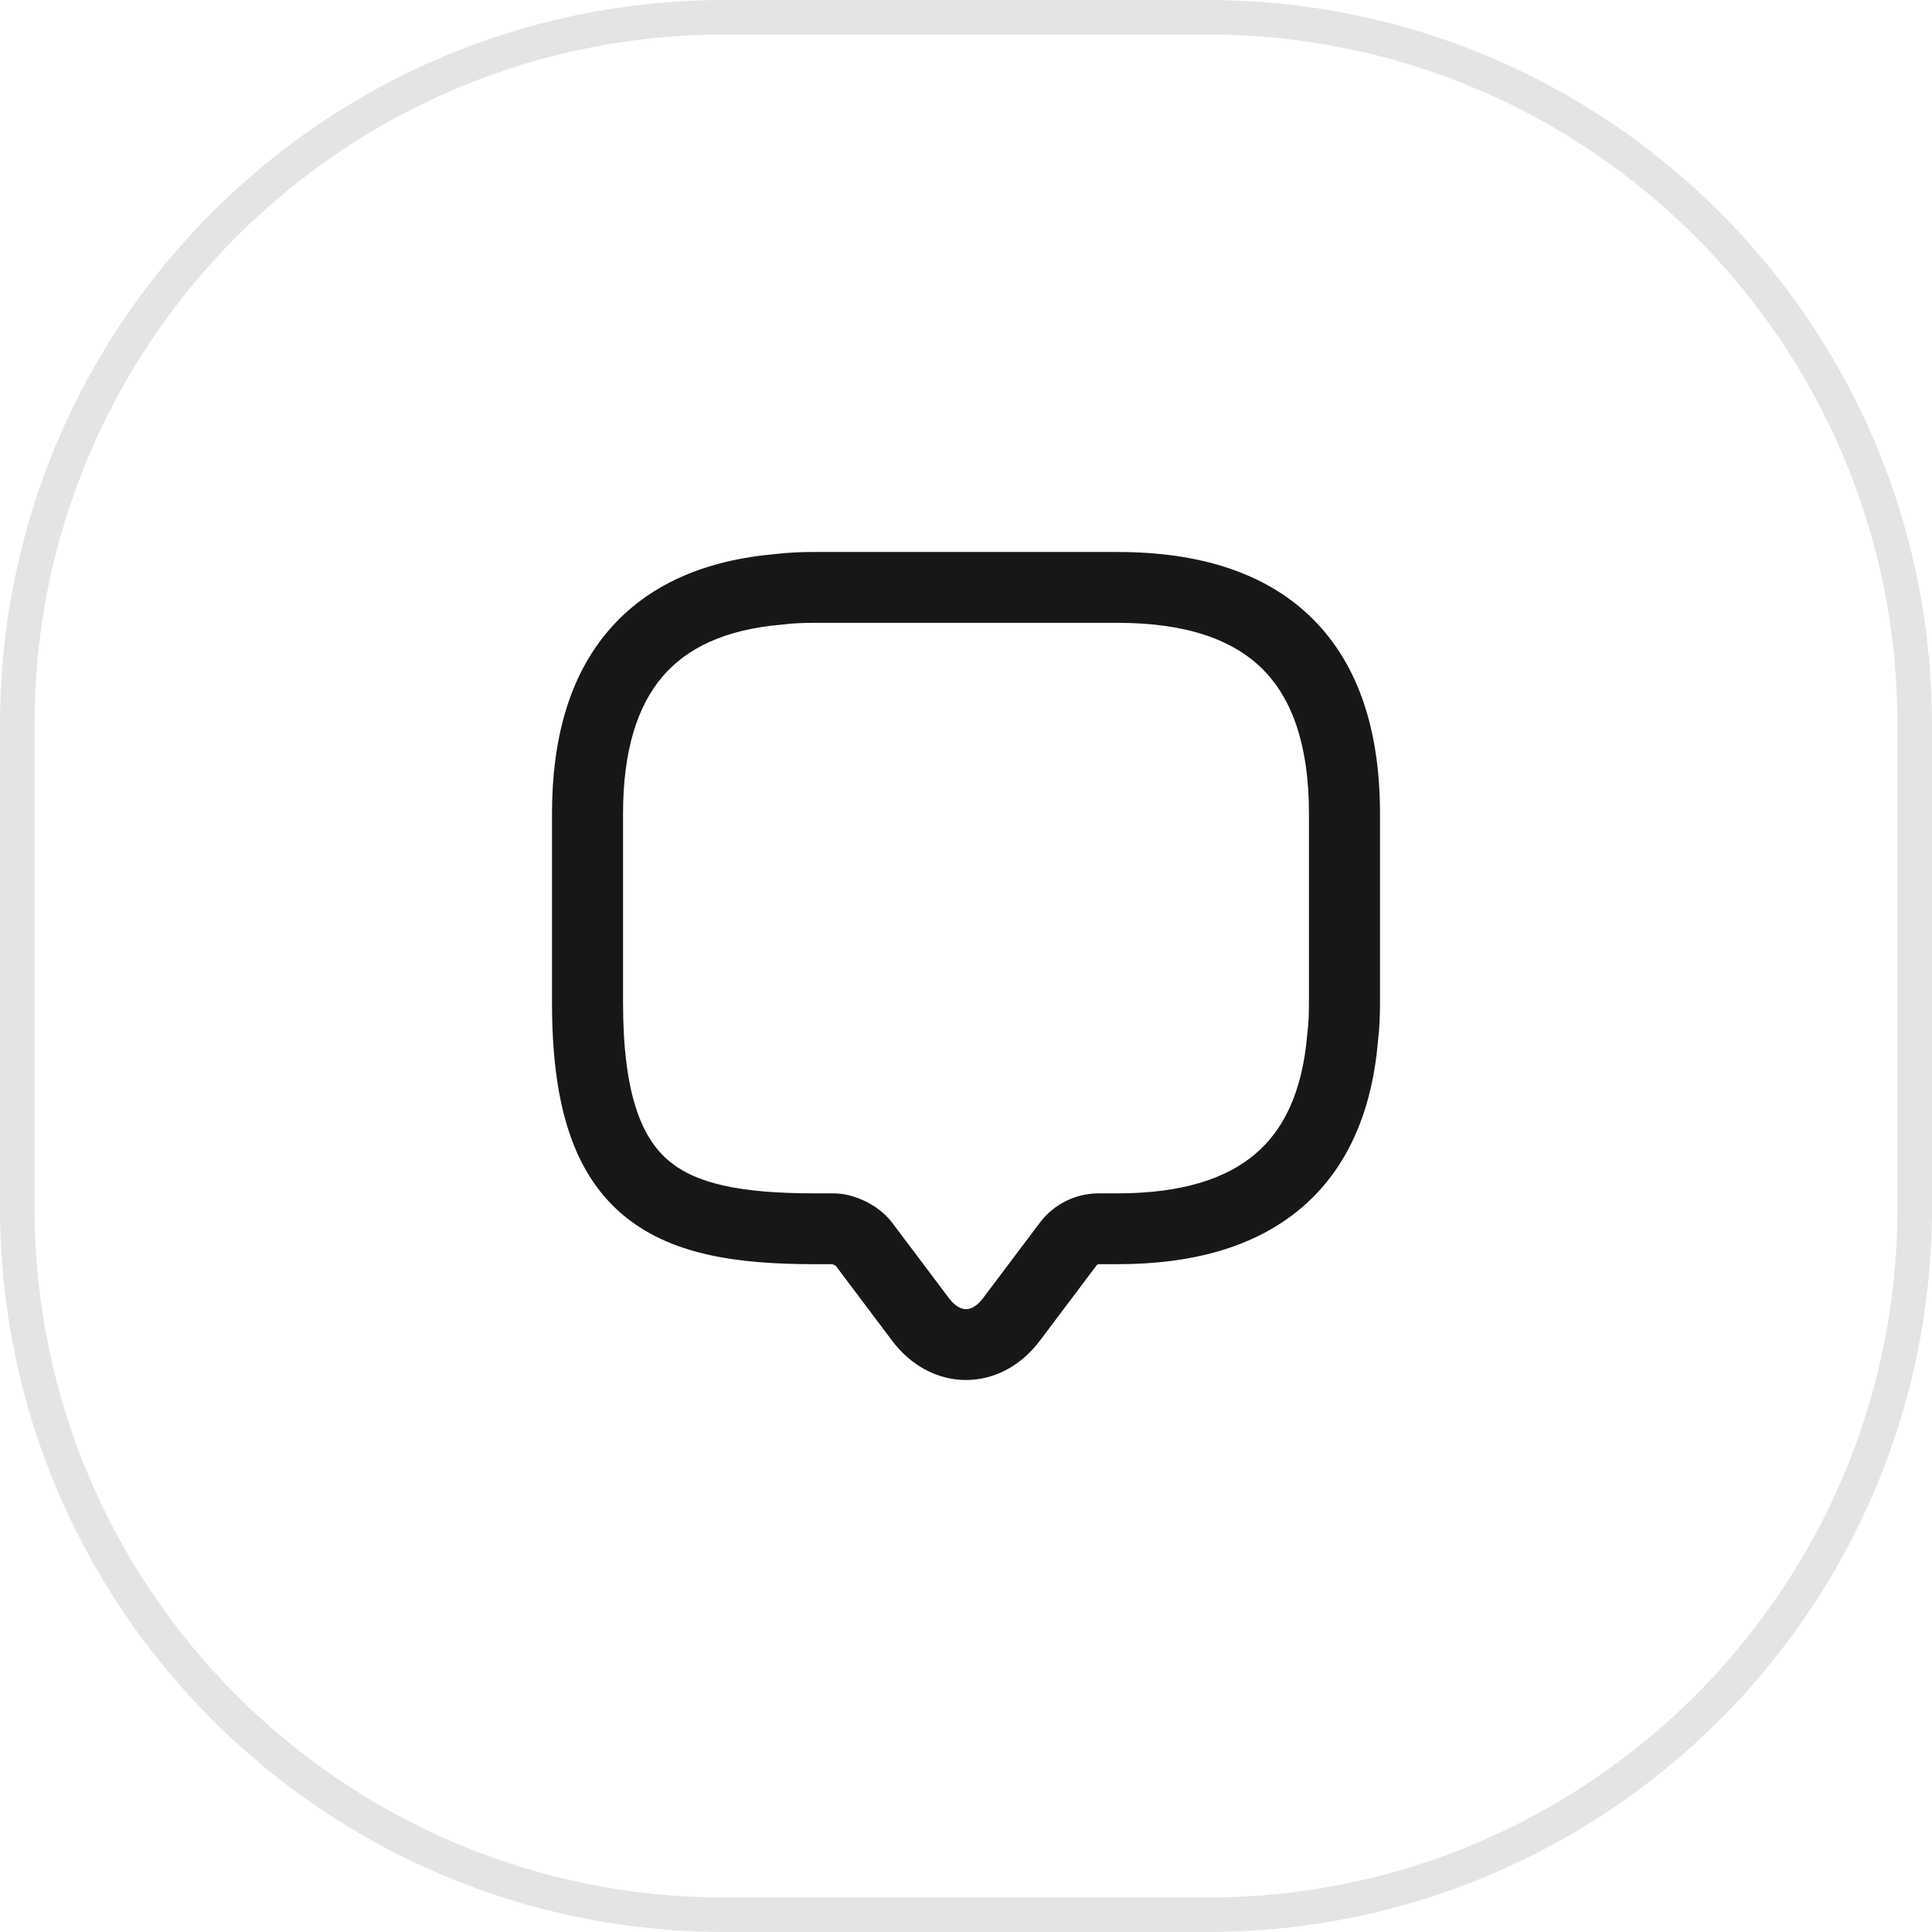
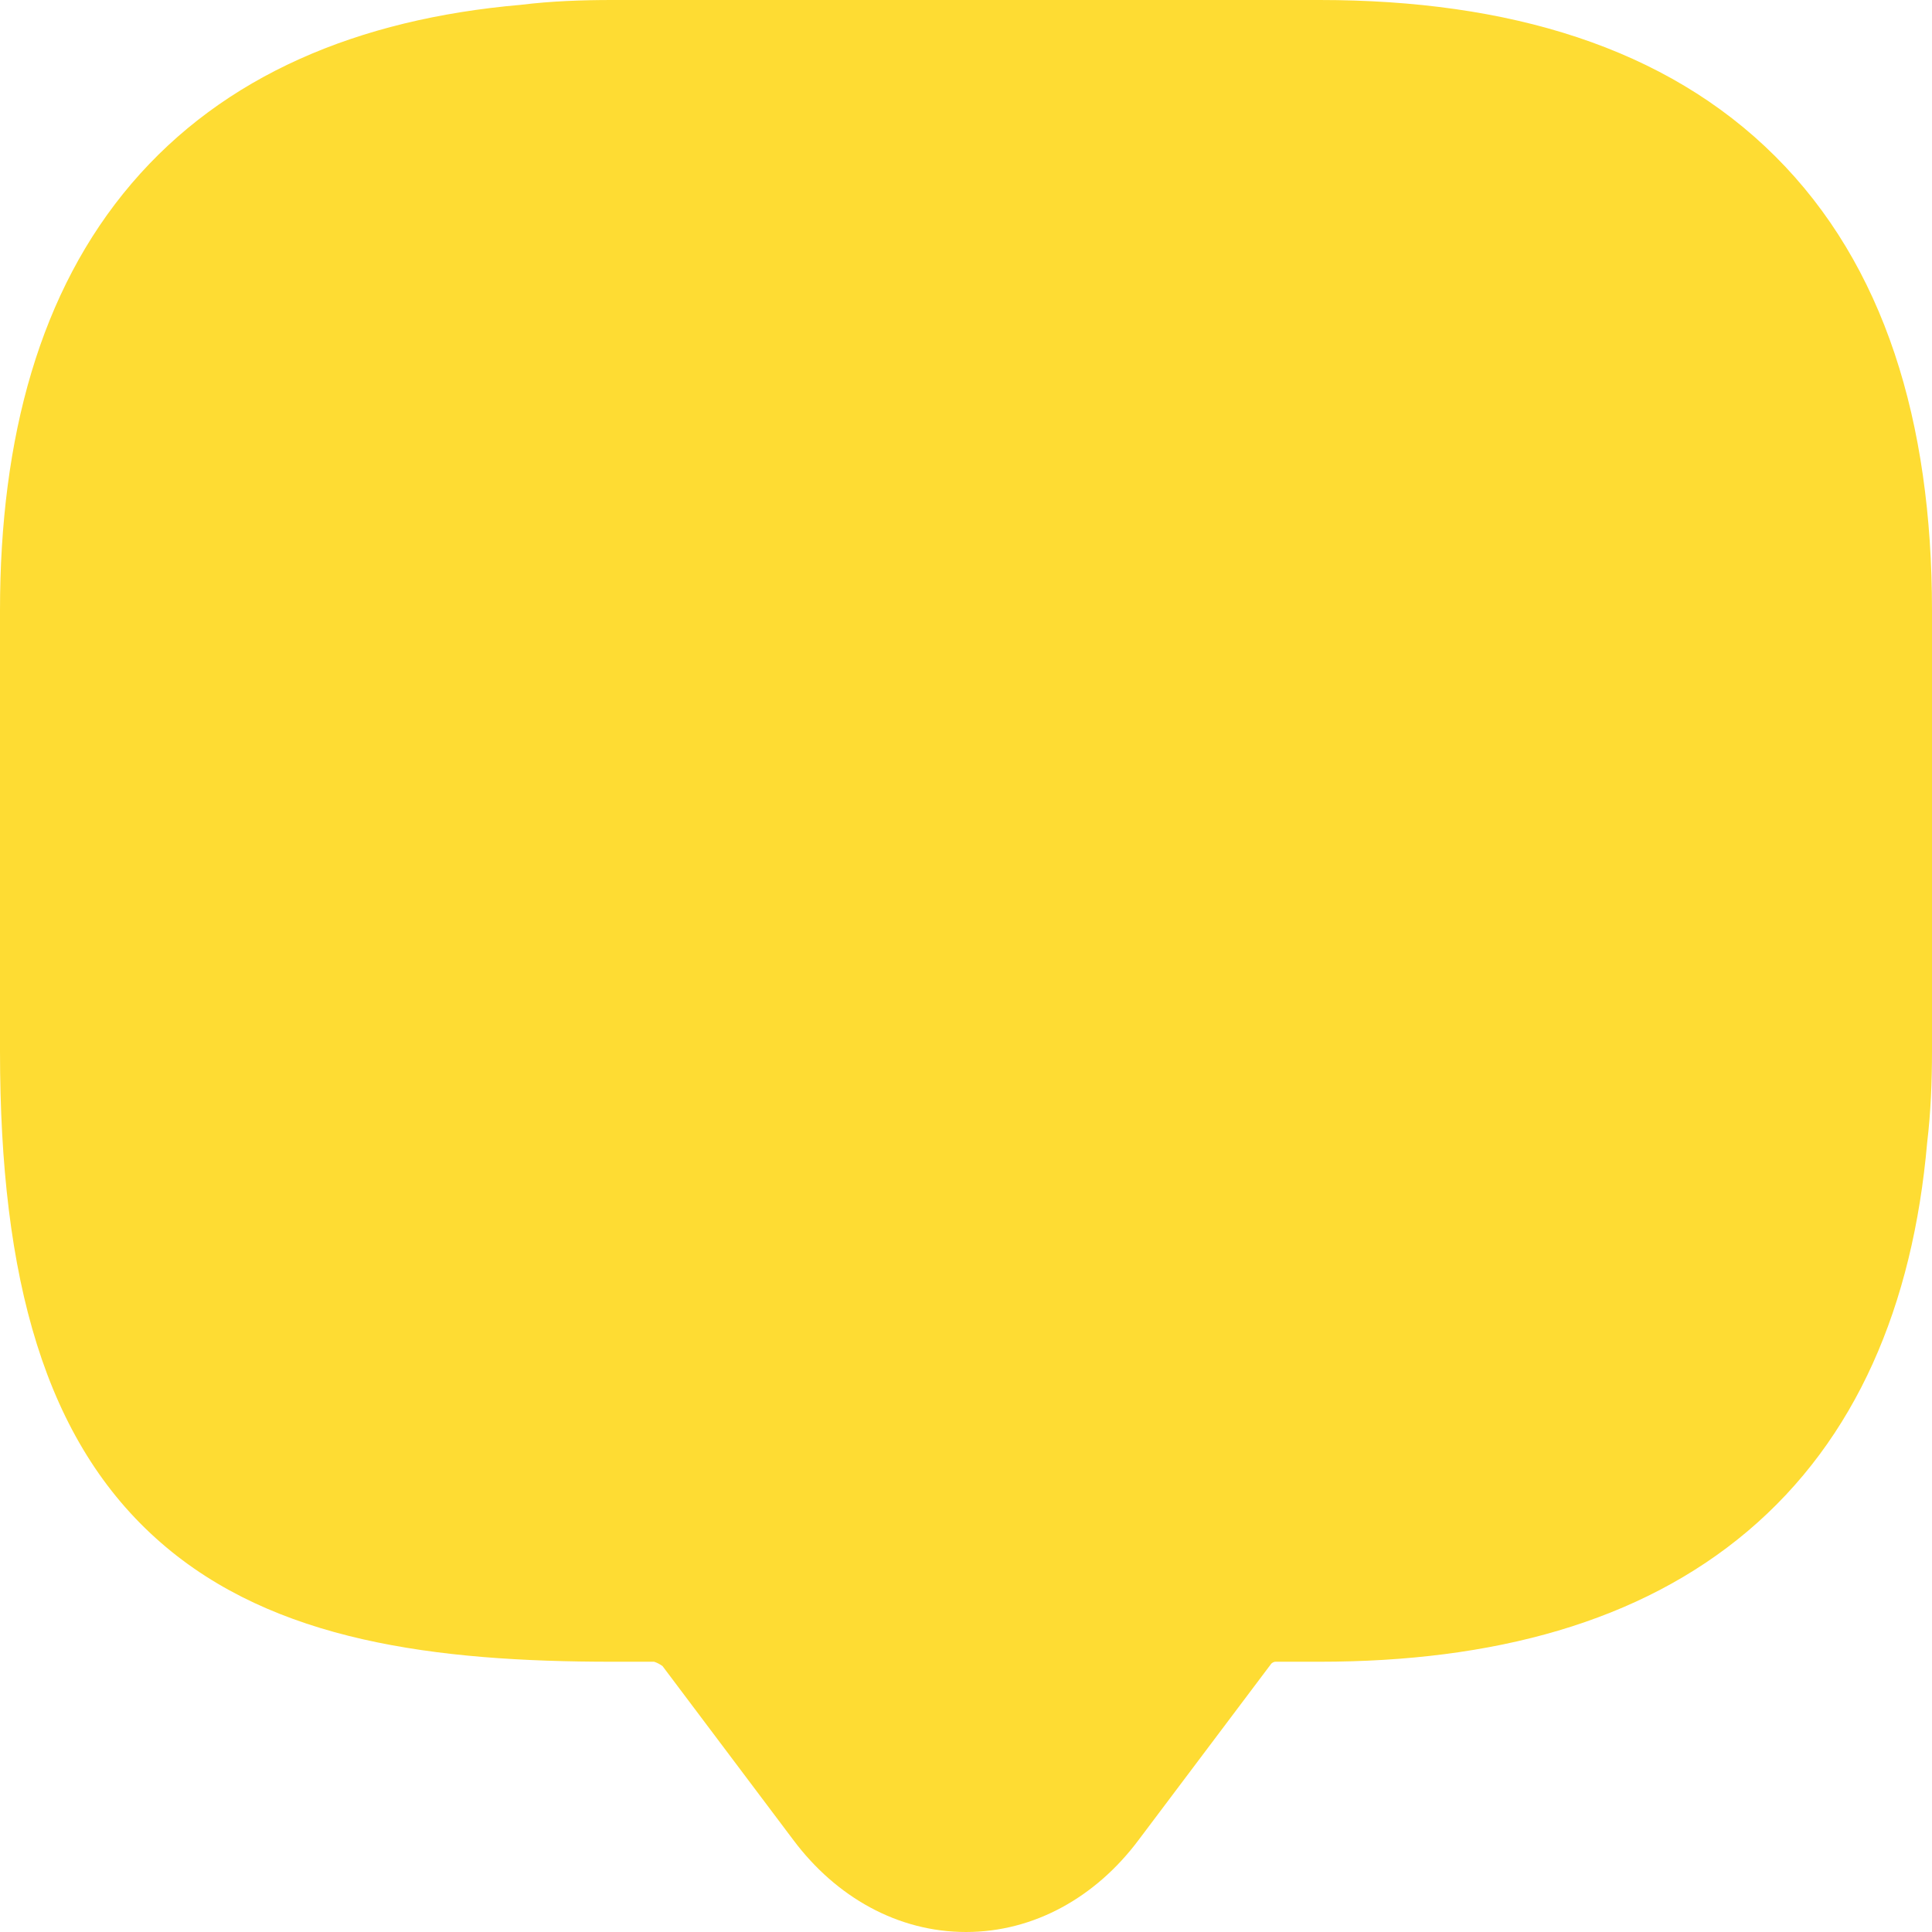
- <svg xmlns="http://www.w3.org/2000/svg" width="56" height="56" viewBox="0 0 56 56" fill="none">
-   <rect x="0.5" y="0.5" width="55" height="55" rx="20.5" stroke="#E4E4E4" />
-   <path fill-rule="evenodd" clip-rule="evenodd" d="M23.606 18.053C23.274 18.053 22.977 18.066 22.704 18.1C22.691 18.102 22.678 18.103 22.664 18.104C21.005 18.246 19.904 18.789 19.203 19.611C18.49 20.448 18.059 21.724 18.059 23.584V29.059C18.059 31.709 18.6 32.962 19.353 33.618C20.14 34.303 21.433 34.59 23.606 34.59H24.156C24.516 34.59 24.853 34.704 25.106 34.832C25.36 34.959 25.643 35.157 25.852 35.431L25.858 35.438L27.507 37.63C27.708 37.898 27.896 37.947 28 37.947C28.104 37.947 28.292 37.898 28.493 37.63L28.494 37.628L30.142 35.438C30.542 34.906 31.177 34.59 31.844 34.59H32.394C34.261 34.59 35.541 34.163 36.378 33.454C37.203 32.757 37.747 31.661 37.889 29.999C37.89 29.985 37.892 29.972 37.894 29.959C37.928 29.687 37.941 29.391 37.941 29.059V23.584C37.941 21.559 37.432 20.227 36.596 19.394C35.76 18.56 34.424 18.053 32.394 18.053H23.606ZM22.469 16.06C22.849 16.014 23.232 16 23.606 16H32.394C34.743 16 36.695 16.588 38.053 17.942C39.41 19.295 40 21.241 40 23.584V29.059C40 29.433 39.986 29.814 39.94 30.193C39.763 32.218 39.059 33.88 37.711 35.02C36.373 36.152 34.549 36.643 32.394 36.643H31.844C31.837 36.643 31.826 36.645 31.814 36.651C31.802 36.657 31.794 36.665 31.79 36.67L30.143 38.858C29.616 39.562 28.85 40 28 40C27.15 40 26.385 39.563 25.857 38.859L24.231 36.697C24.219 36.688 24.2 36.676 24.177 36.664C24.156 36.654 24.138 36.647 24.125 36.643H23.606C21.4 36.643 19.404 36.388 17.998 35.164C16.558 33.91 16 31.885 16 29.059V23.584C16 21.433 16.496 19.615 17.634 18.282C18.778 16.939 20.444 16.236 22.469 16.06Z" fill="#171717" />
+ <svg xmlns="http://www.w3.org/2000/svg" width="18" height="18" viewBox="0 0 18 18" fill="none">
+   <path fill-rule="evenodd" clip-rule="evenodd" d="M4.852 0.045C5.137 0.01 5.424 0 5.705 0H12.295C14.057 0 15.521 0.441 16.539 1.456C17.558 2.471 18 3.931 18 5.688V9.794C18 10.075 17.989 10.36 17.955 10.645C17.822 12.163 17.294 13.41 16.283 14.265C15.279 15.114 13.912 15.482 12.295 15.482H11.883C11.878 15.482 11.87 15.483 11.861 15.488C11.851 15.493 11.845 15.498 11.842 15.503L10.607 17.144C10.212 17.672 9.638 18 9 18C8.362 18 7.788 17.672 7.393 17.145L6.173 15.523C6.164 15.516 6.15 15.507 6.133 15.498C6.117 15.49 6.103 15.485 6.094 15.482H5.705C4.05 15.482 2.553 15.291 1.499 14.373C0.418 13.433 0 11.914 0 9.794V5.688C0 4.075 0.372 2.711 1.225 1.711C2.084 0.704 3.333 0.177 4.852 0.045Z" fill="#FEDC33" />
</svg>
